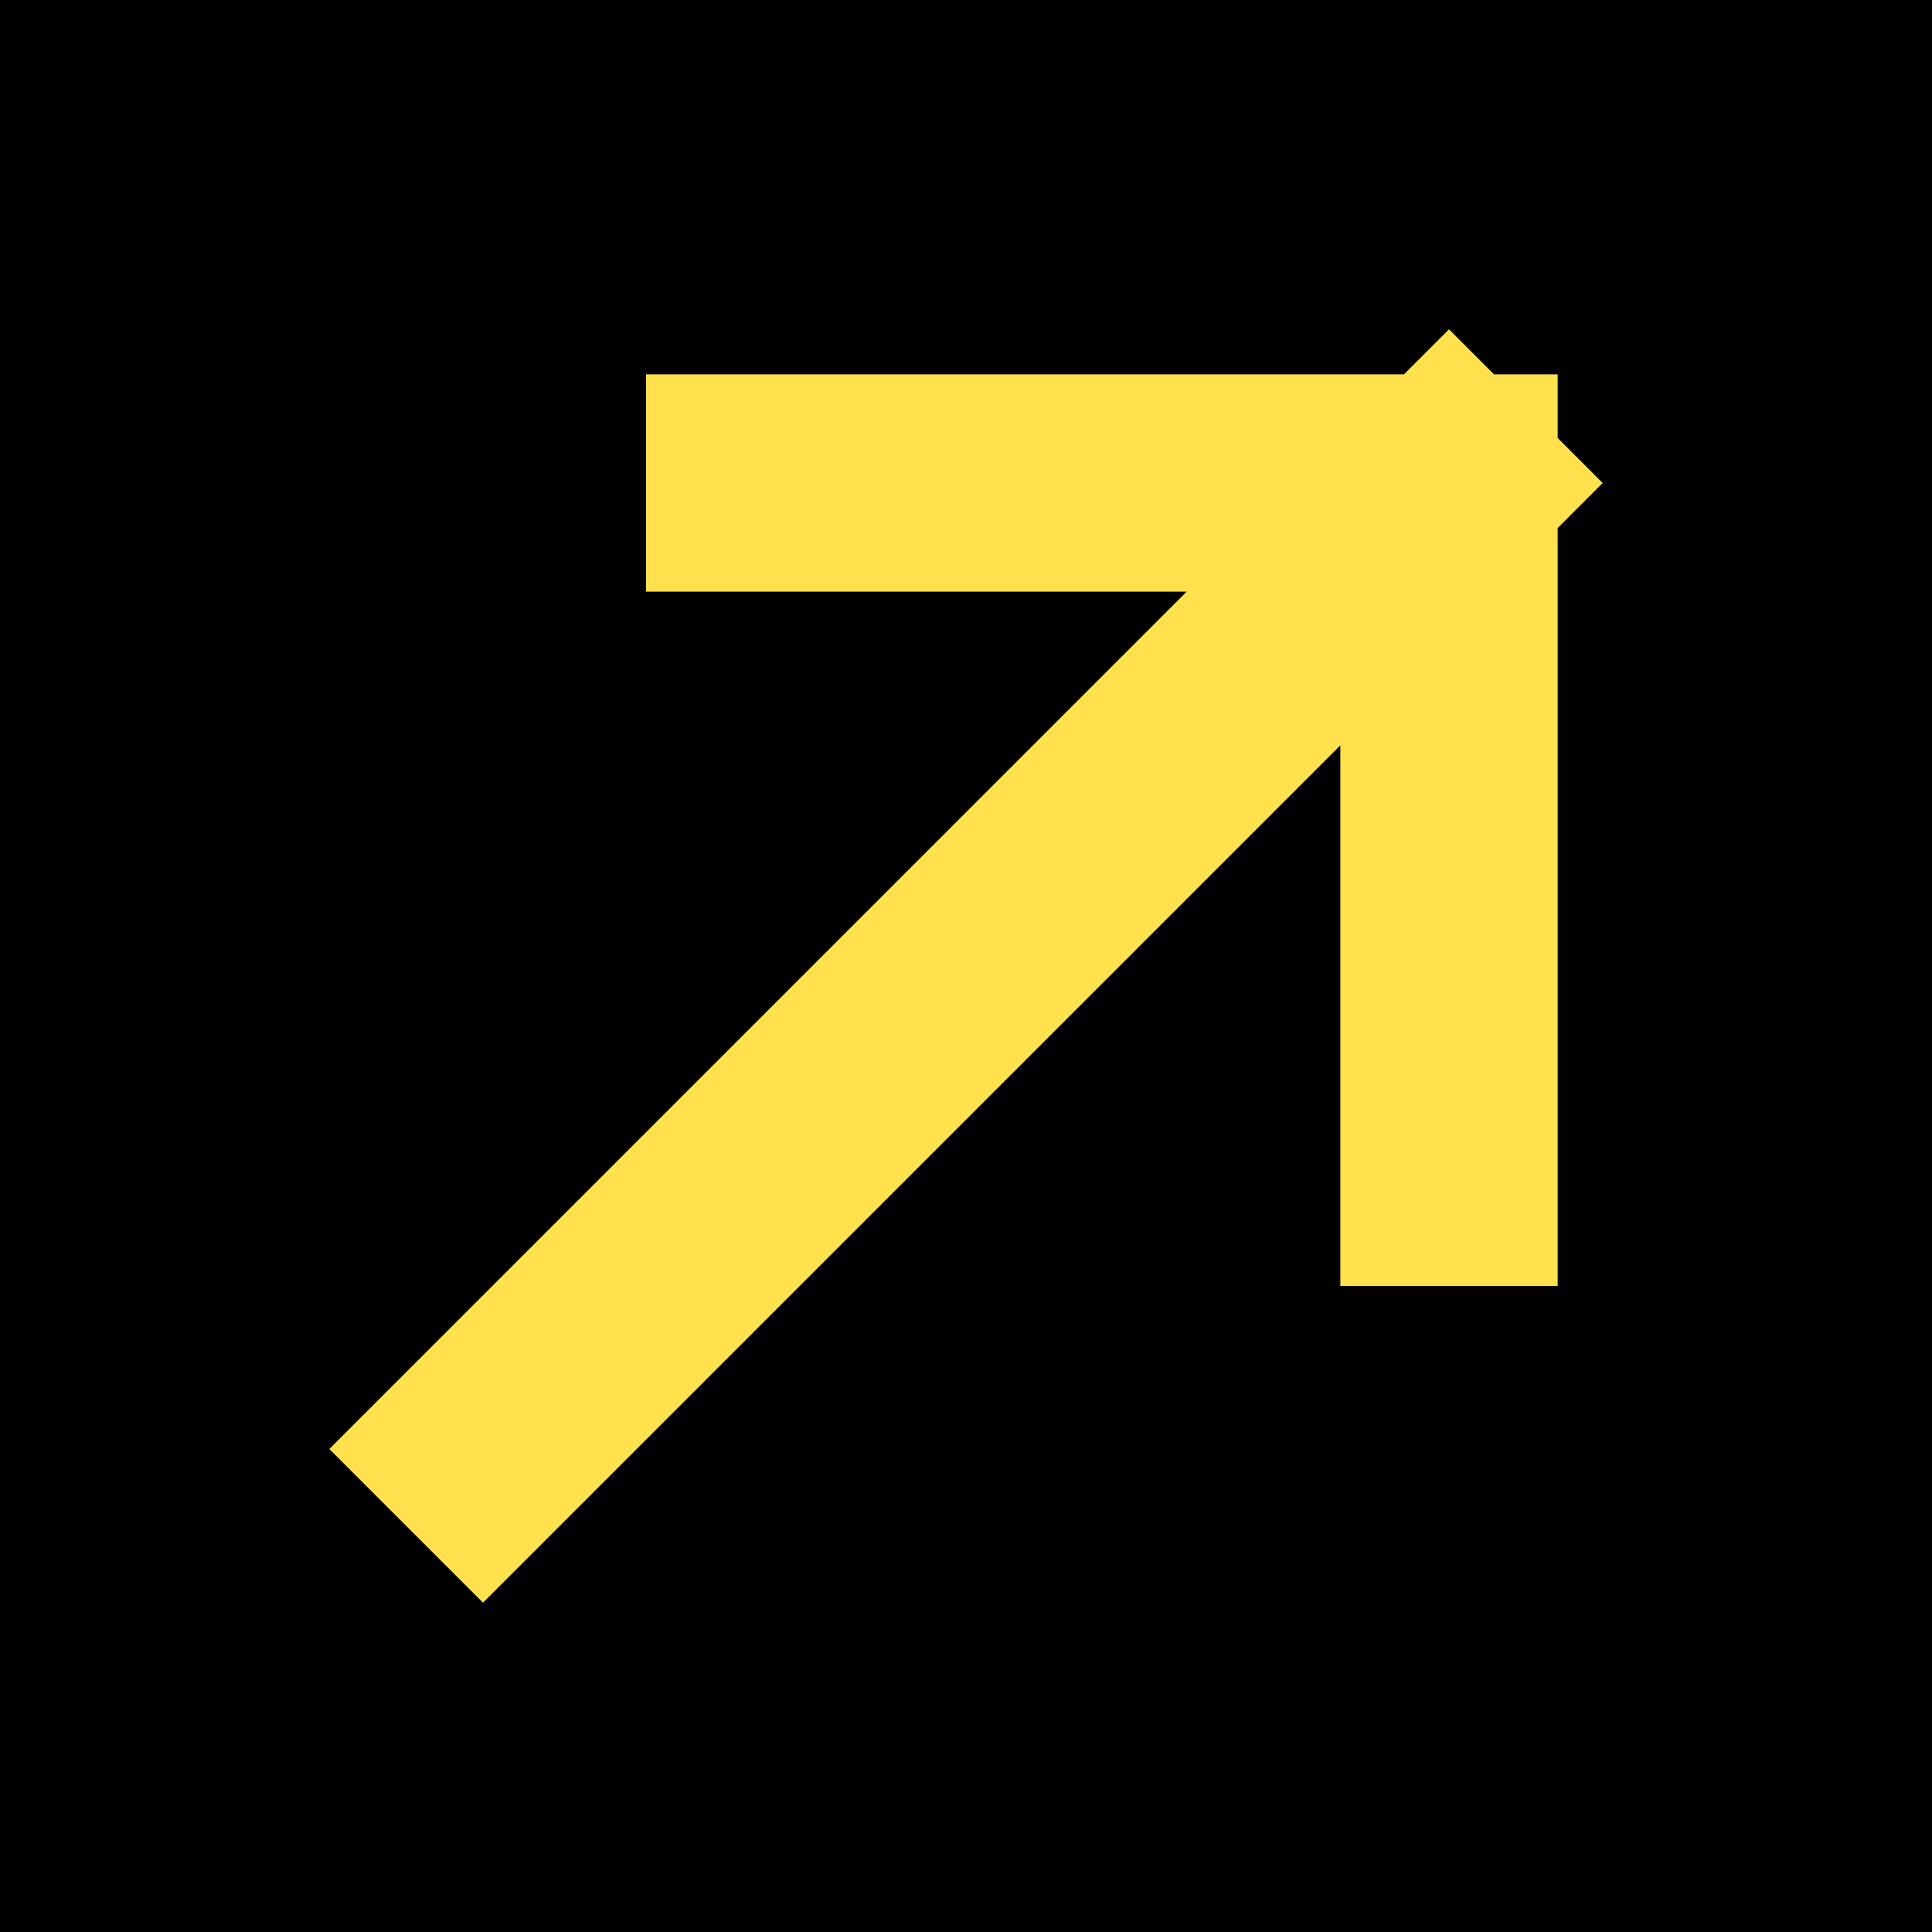
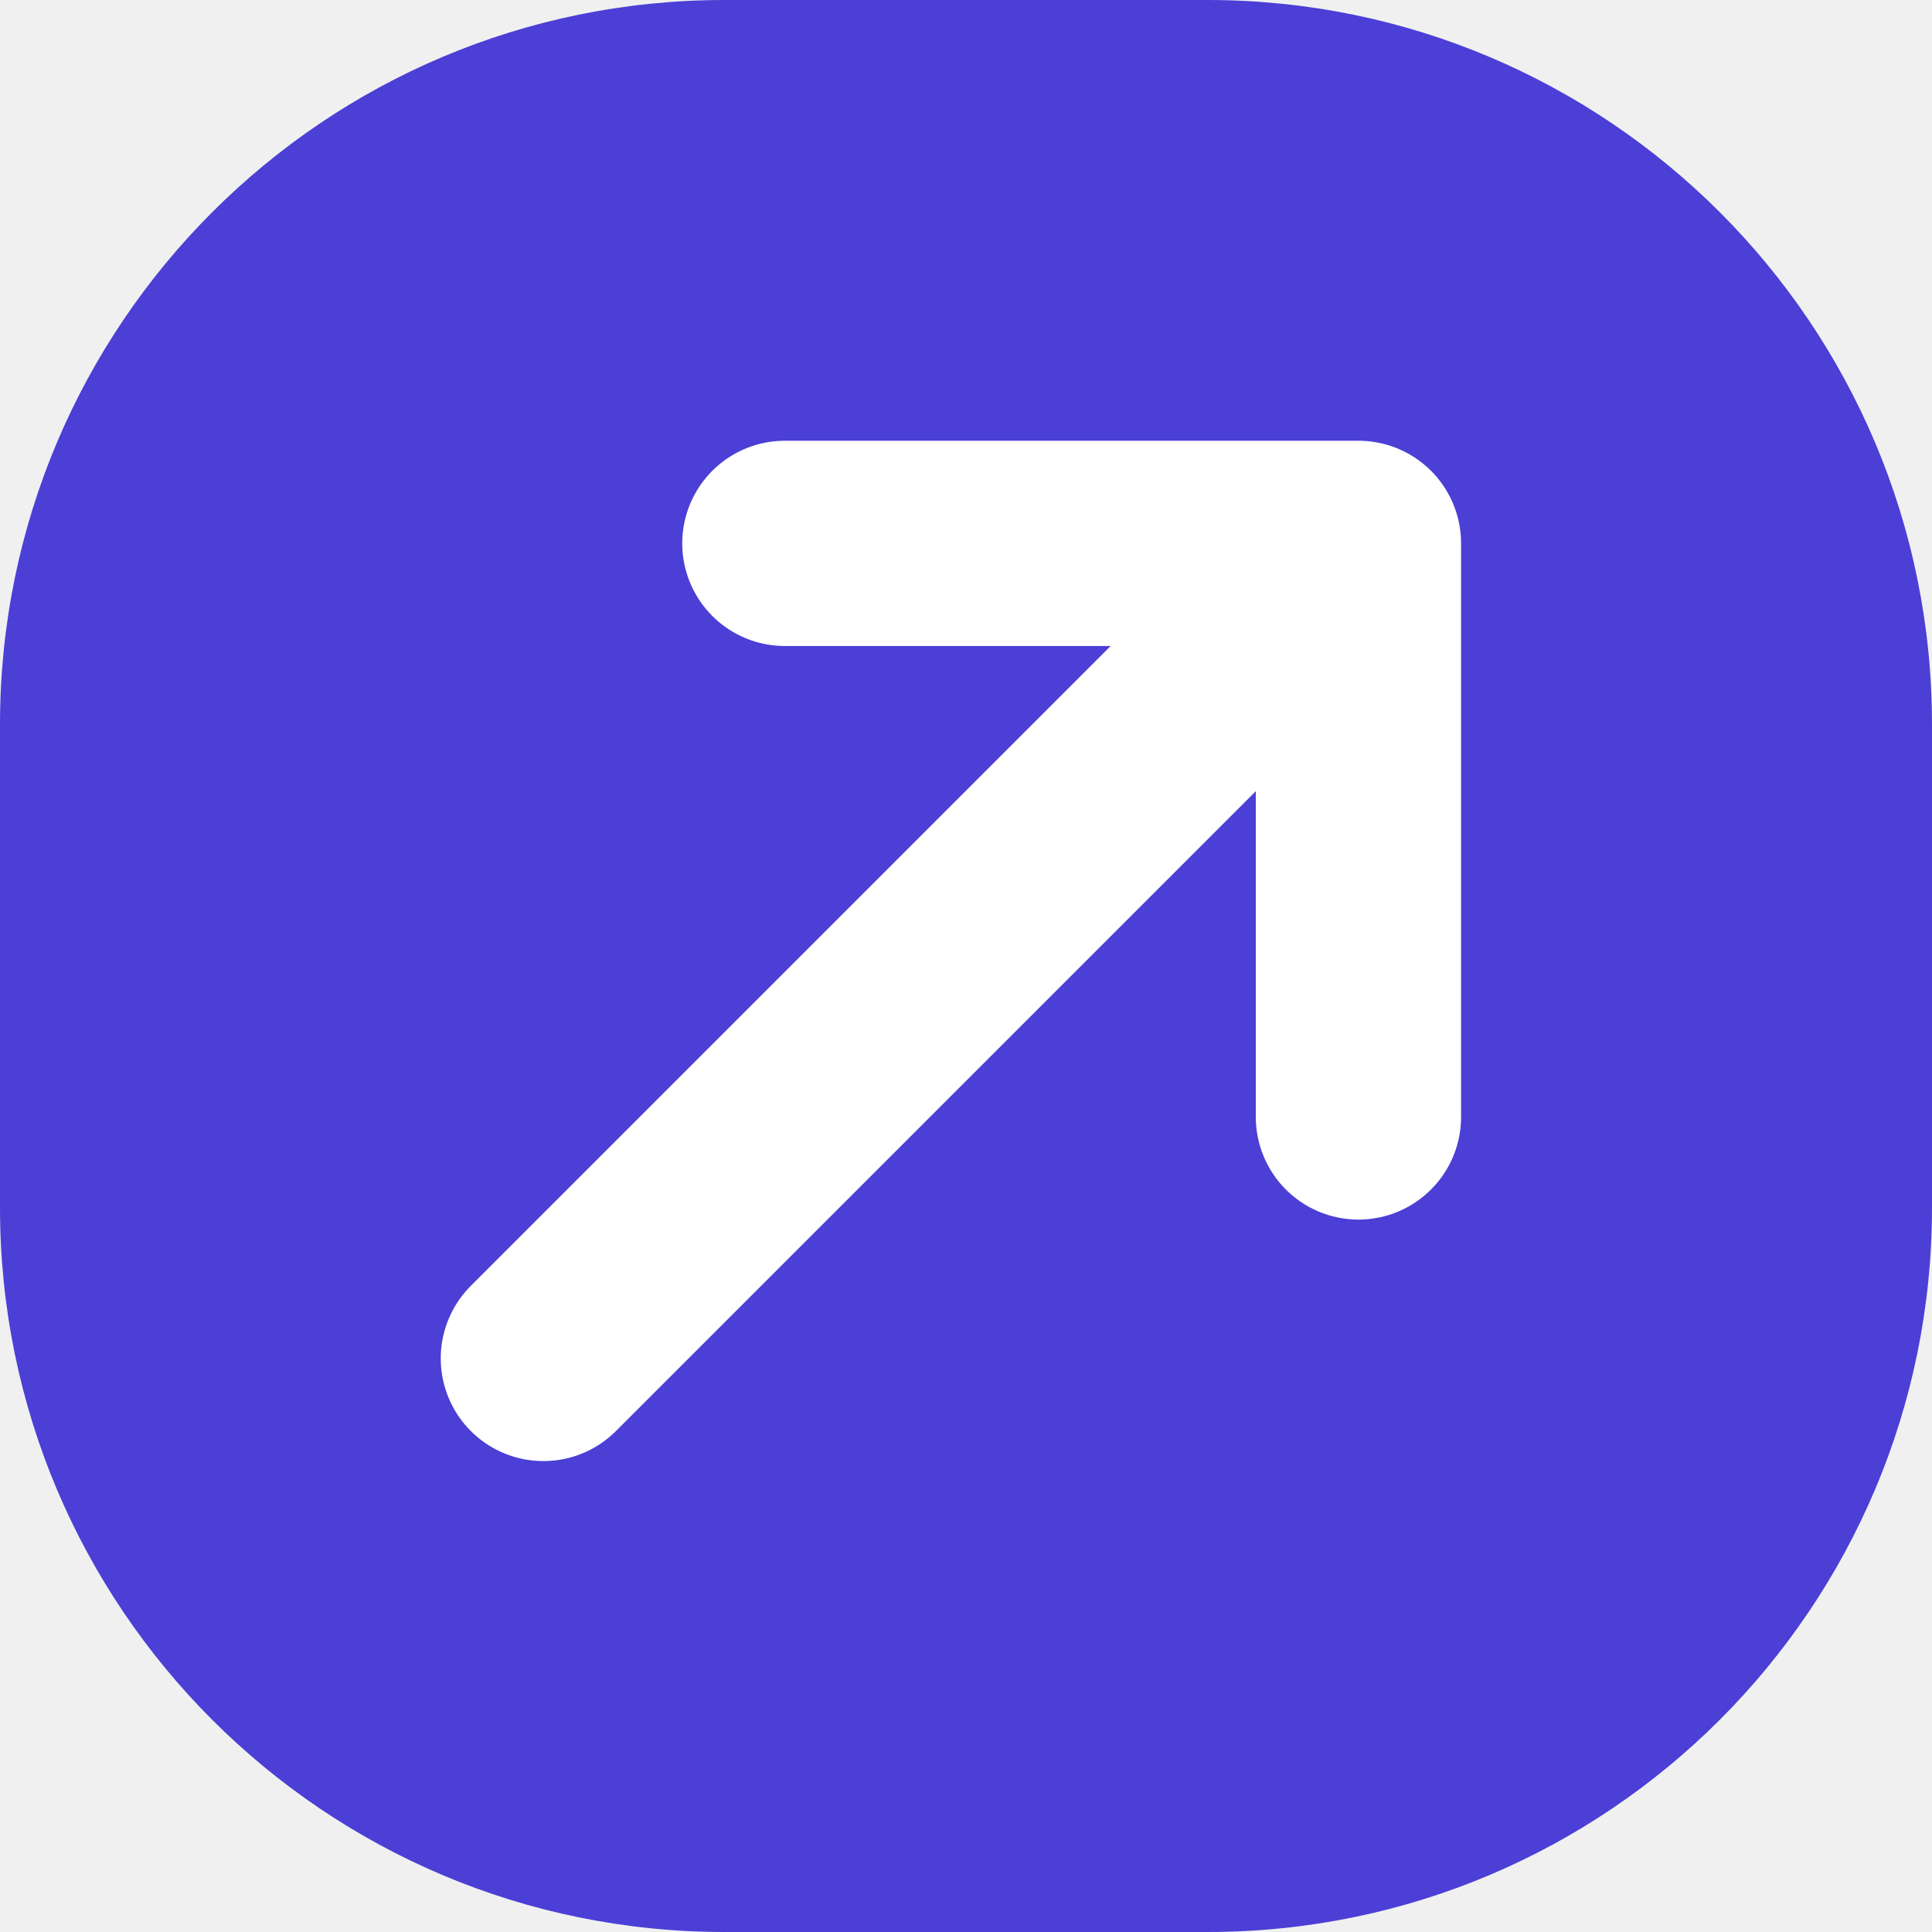
<svg xmlns="http://www.w3.org/2000/svg" viewBox="0 0 32 32">
-   <rect width="32" height="32" fill="#000" />
-   <path d="M8 24 24 8M12.5 8H24v11.5" fill="none" stroke="#FFE14D" stroke-width="3.6" stroke-linecap="square" />
+   <rect width="32" height="32" rx="12" fill="#4B3FD6" />
+   <path d="M9 22.500 22.500 9M13 9h9.500v9.500" fill="none" stroke="#fff" stroke-width="3.400" stroke-linecap="round" stroke-linejoin="round" />
</svg>
